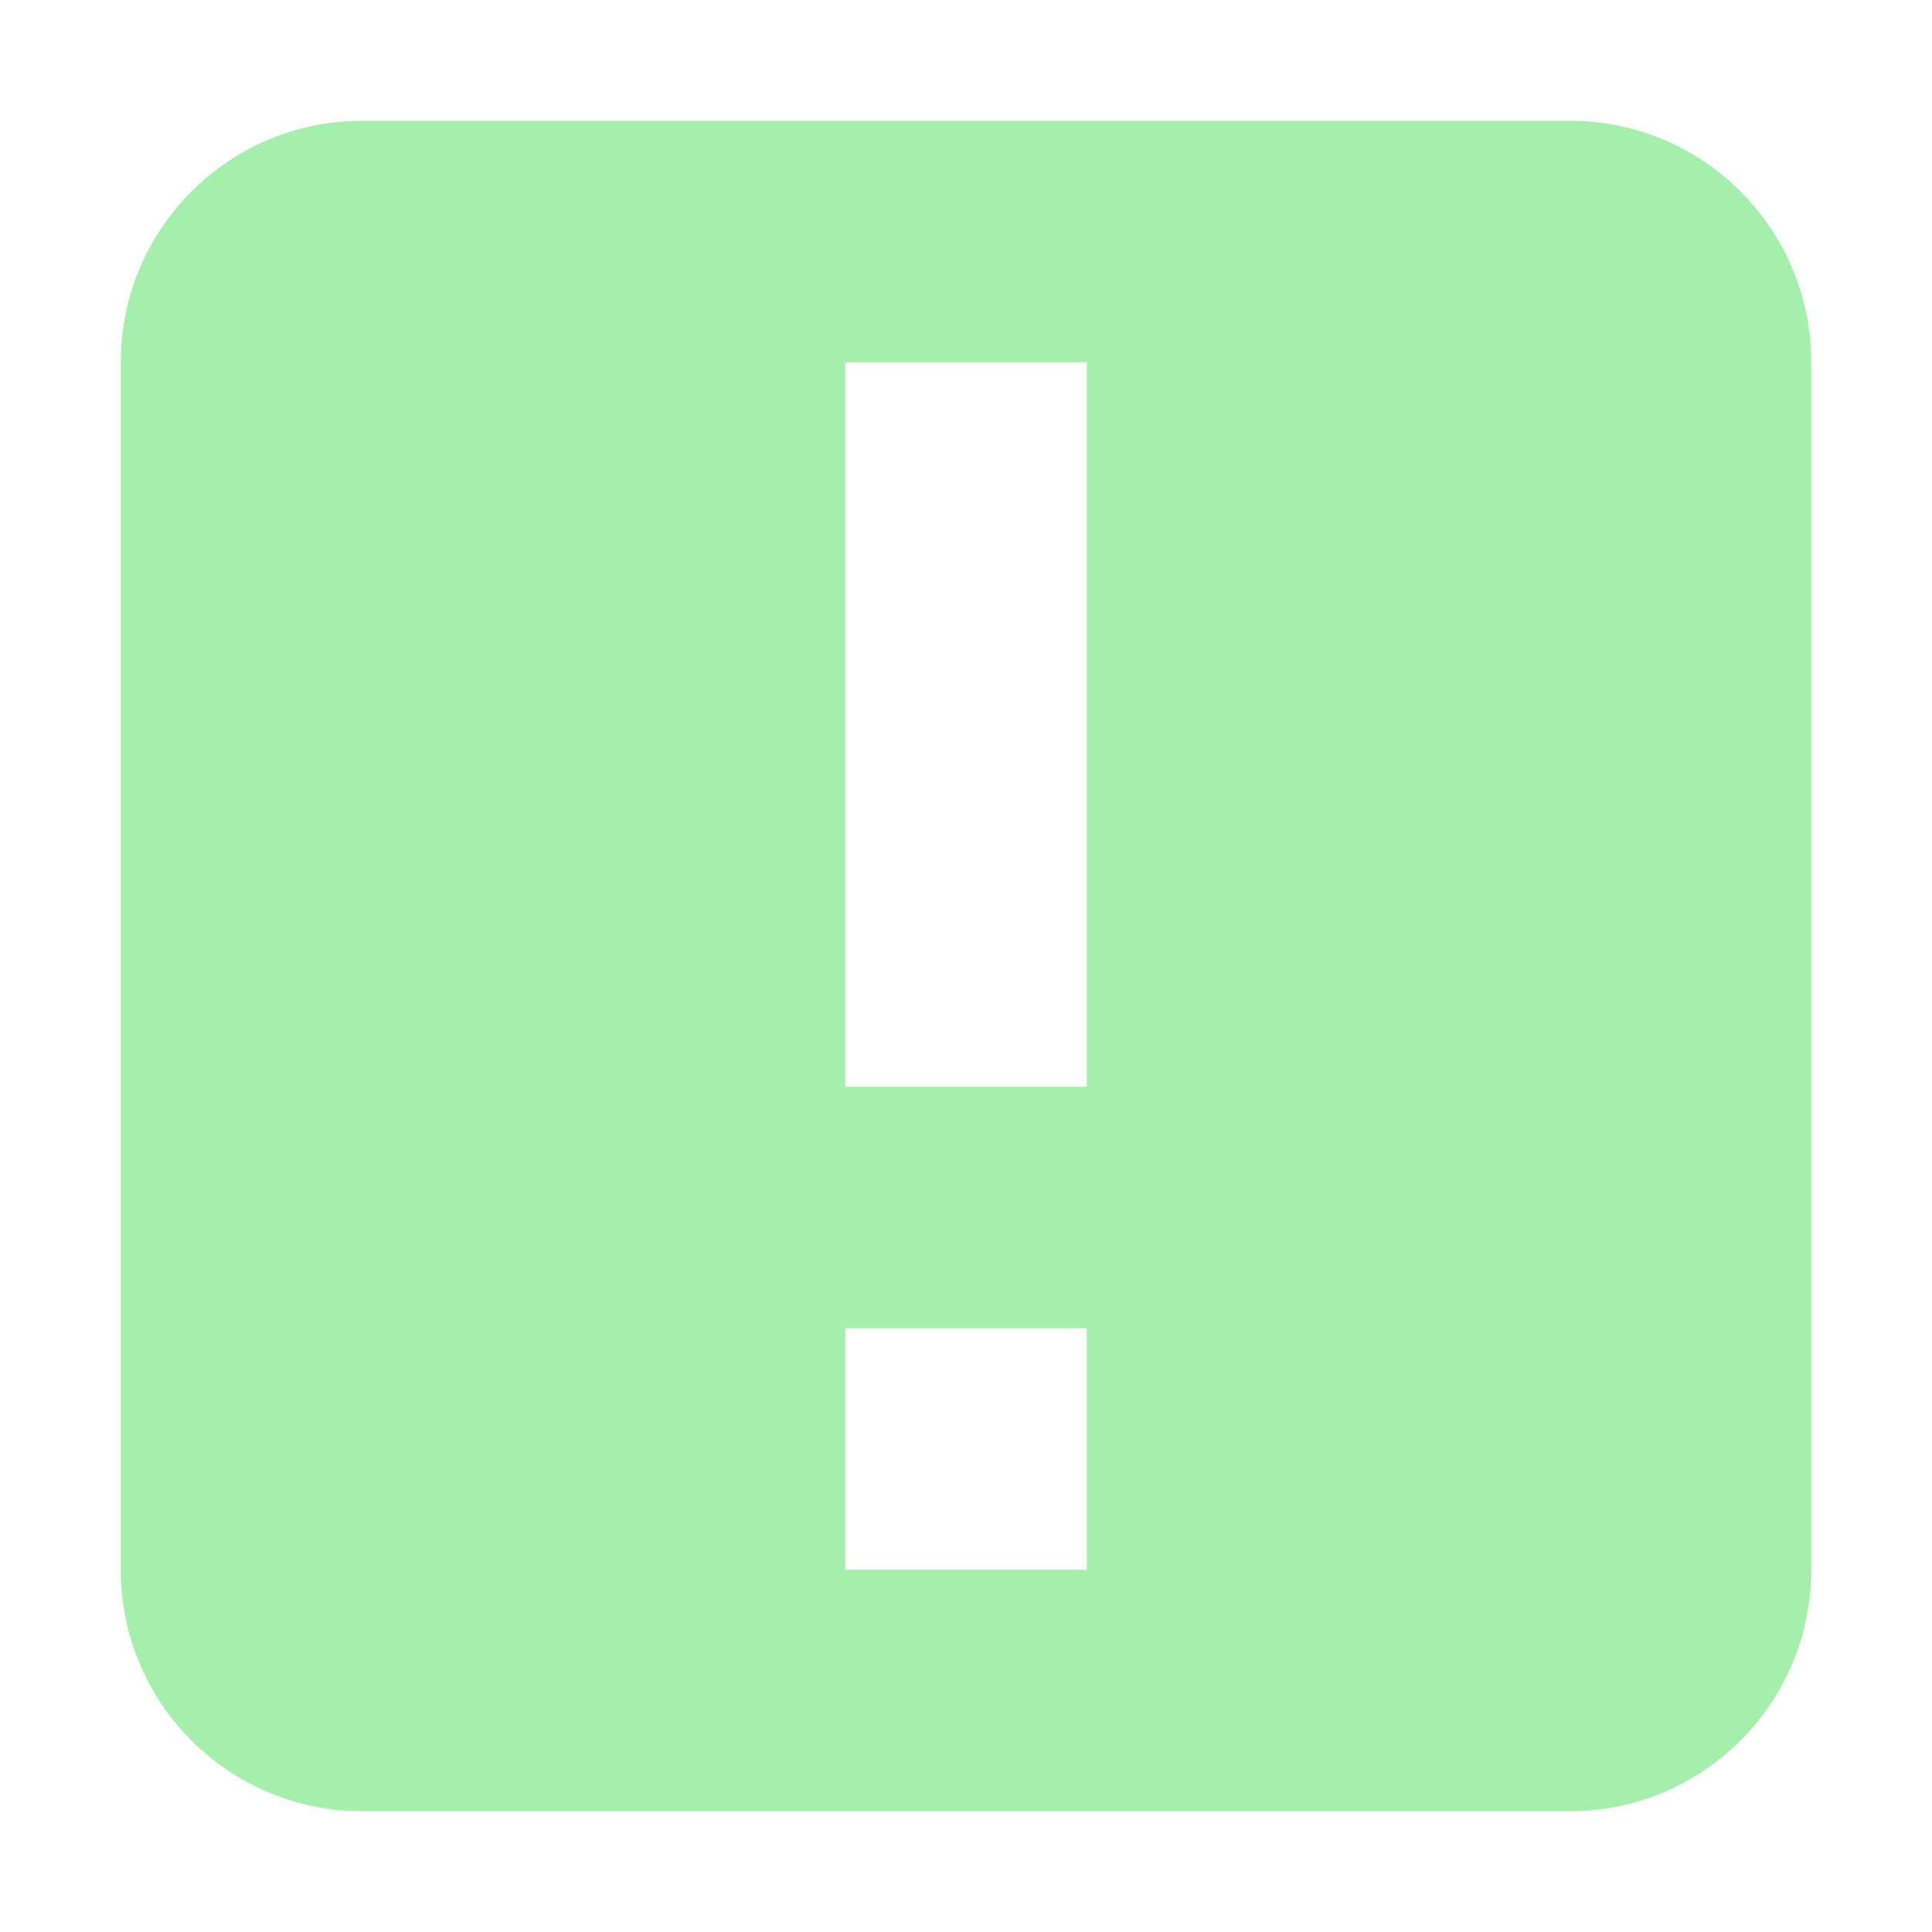
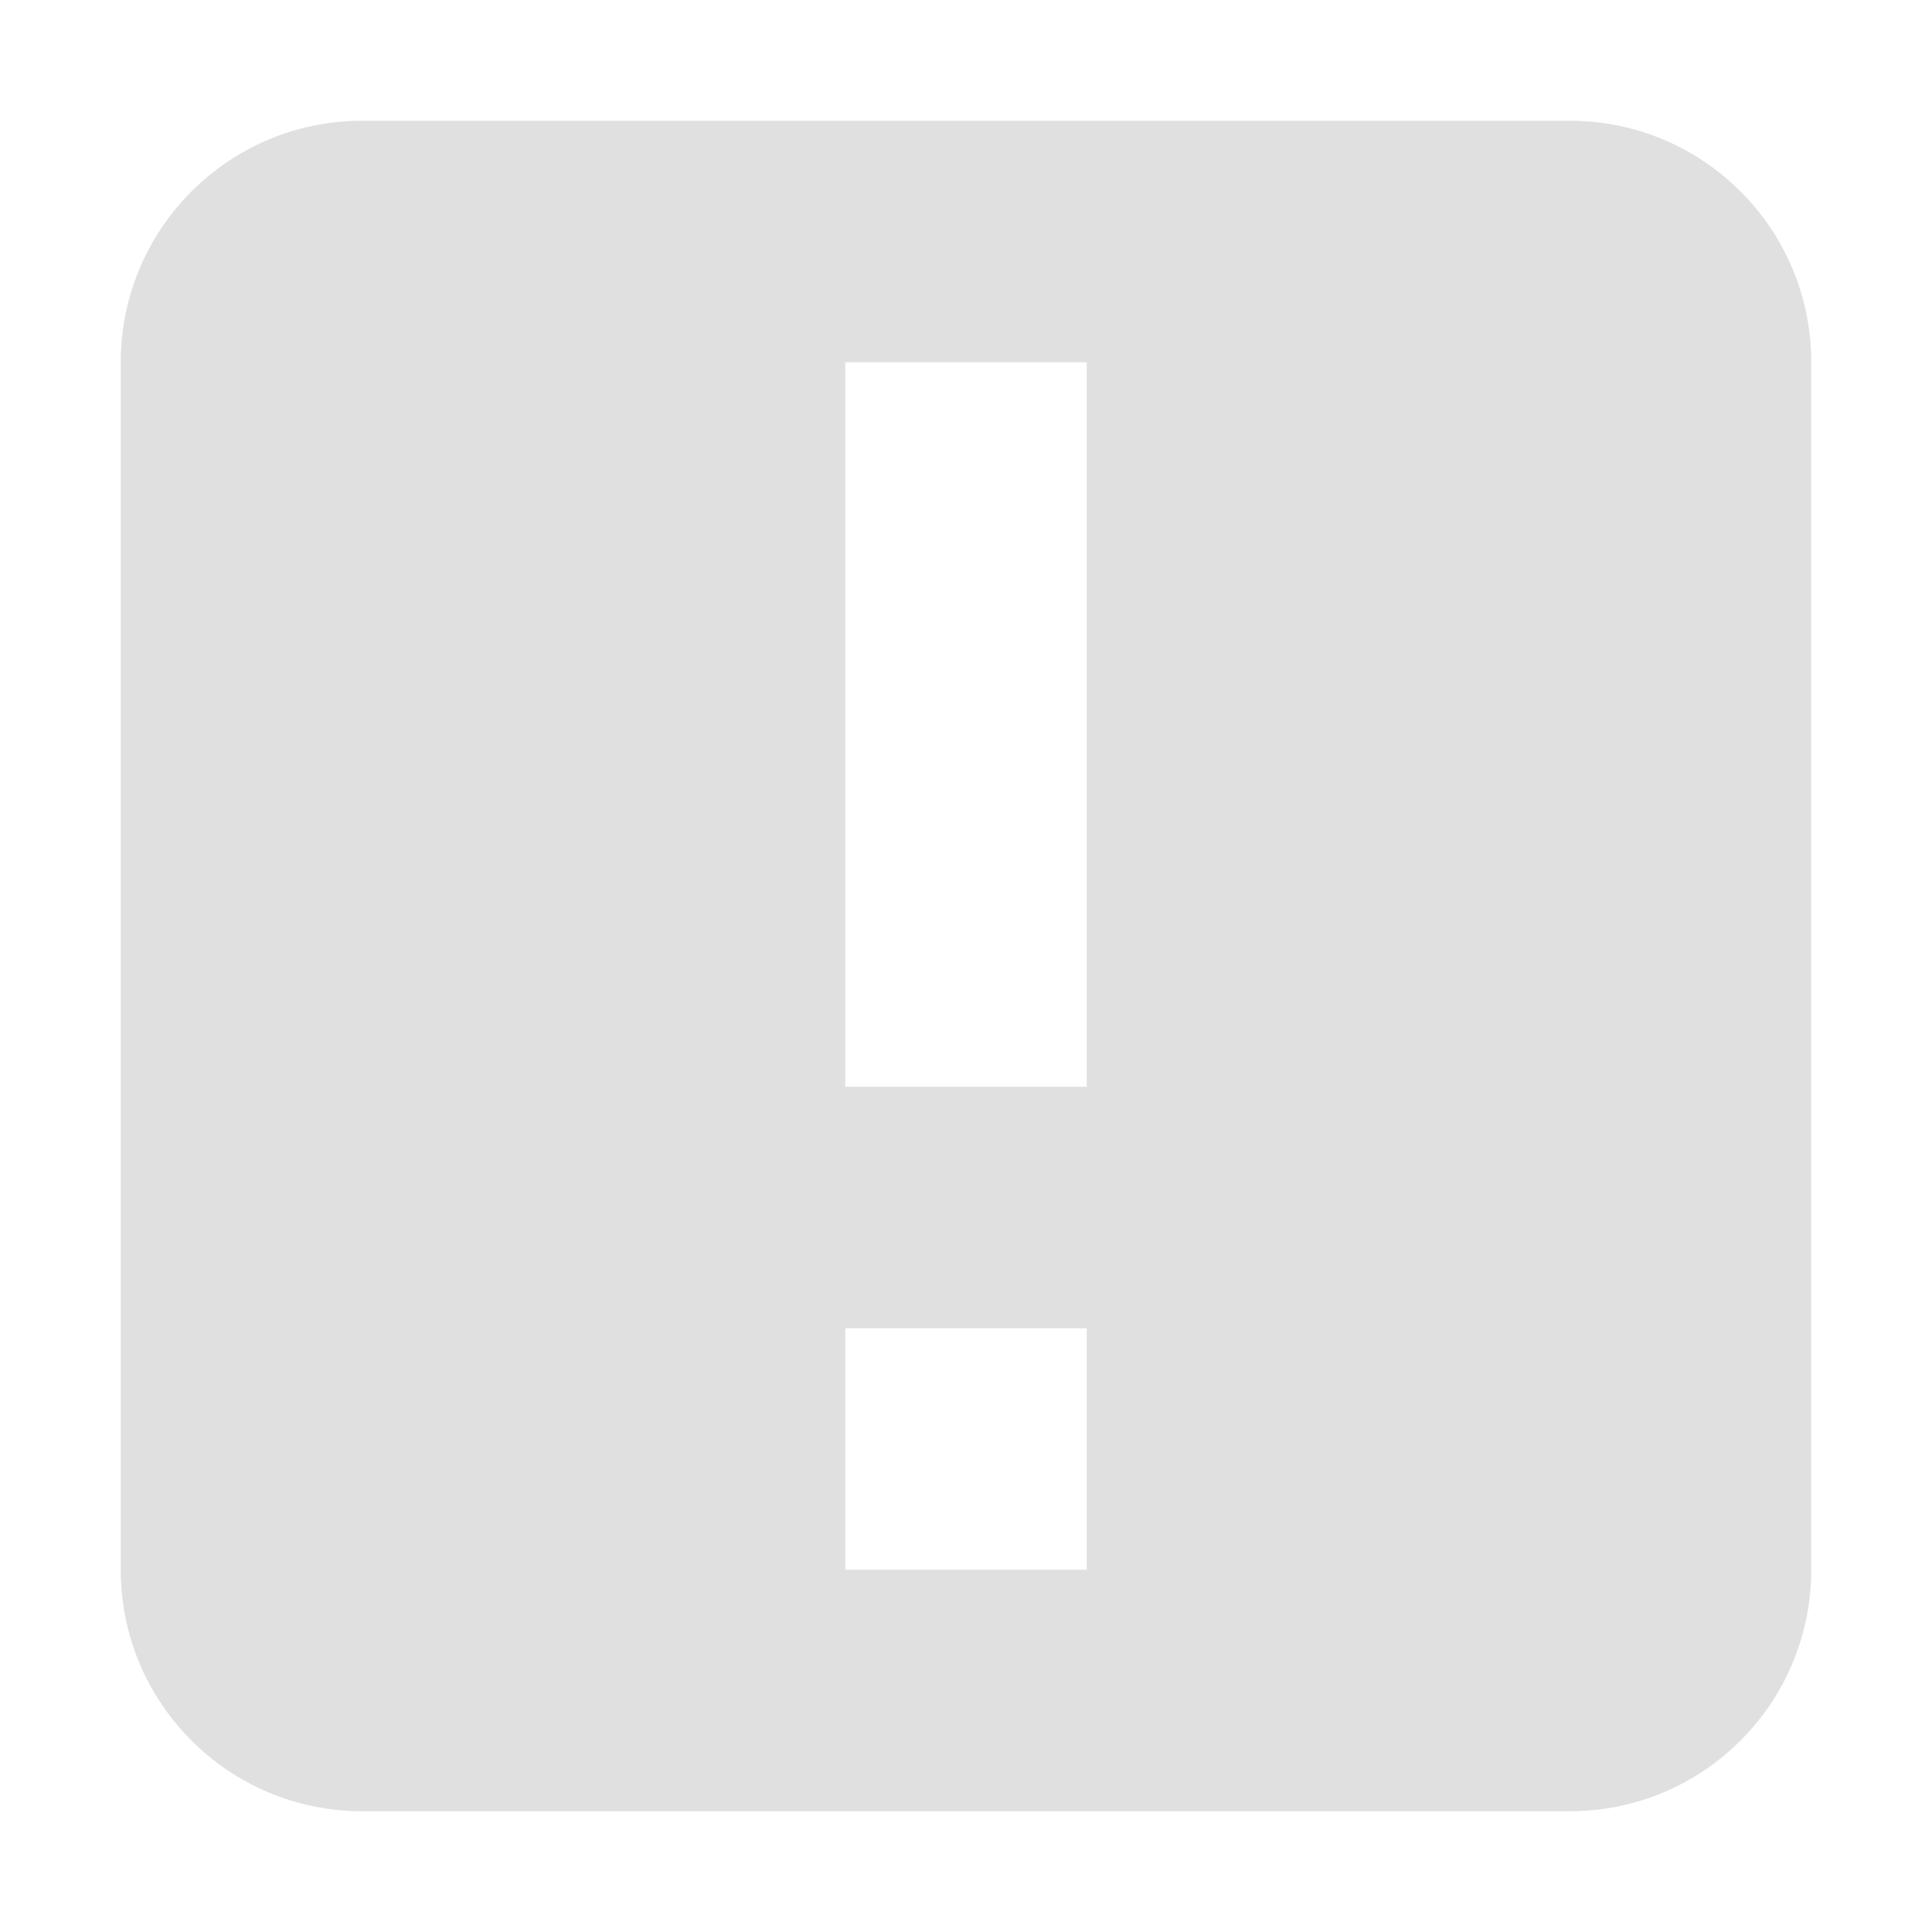
<svg xmlns="http://www.w3.org/2000/svg" height="16" viewBox="0 0 16 16" width="16">
-   <path d="m3 1c-1.105 0-2 .895-2 2v10c0 1.105.895 2 2 2h10c1.105 0 2-.895 2-2v-10c0-1.105-.895-2-2-2zm4 2h2v6h-2zm0 8h2v2h-2z" fill="#a5efac" />
+   <path d="m3 1c-1.105 0-2 .895-2 2v10c0 1.105.895 2 2 2h10c1.105 0 2-.895 2-2v-10c0-1.105-.895-2-2-2zm4 2h2v6h-2zm0 8h2v2h-2z" fill="#e0e0e0" />
</svg>
